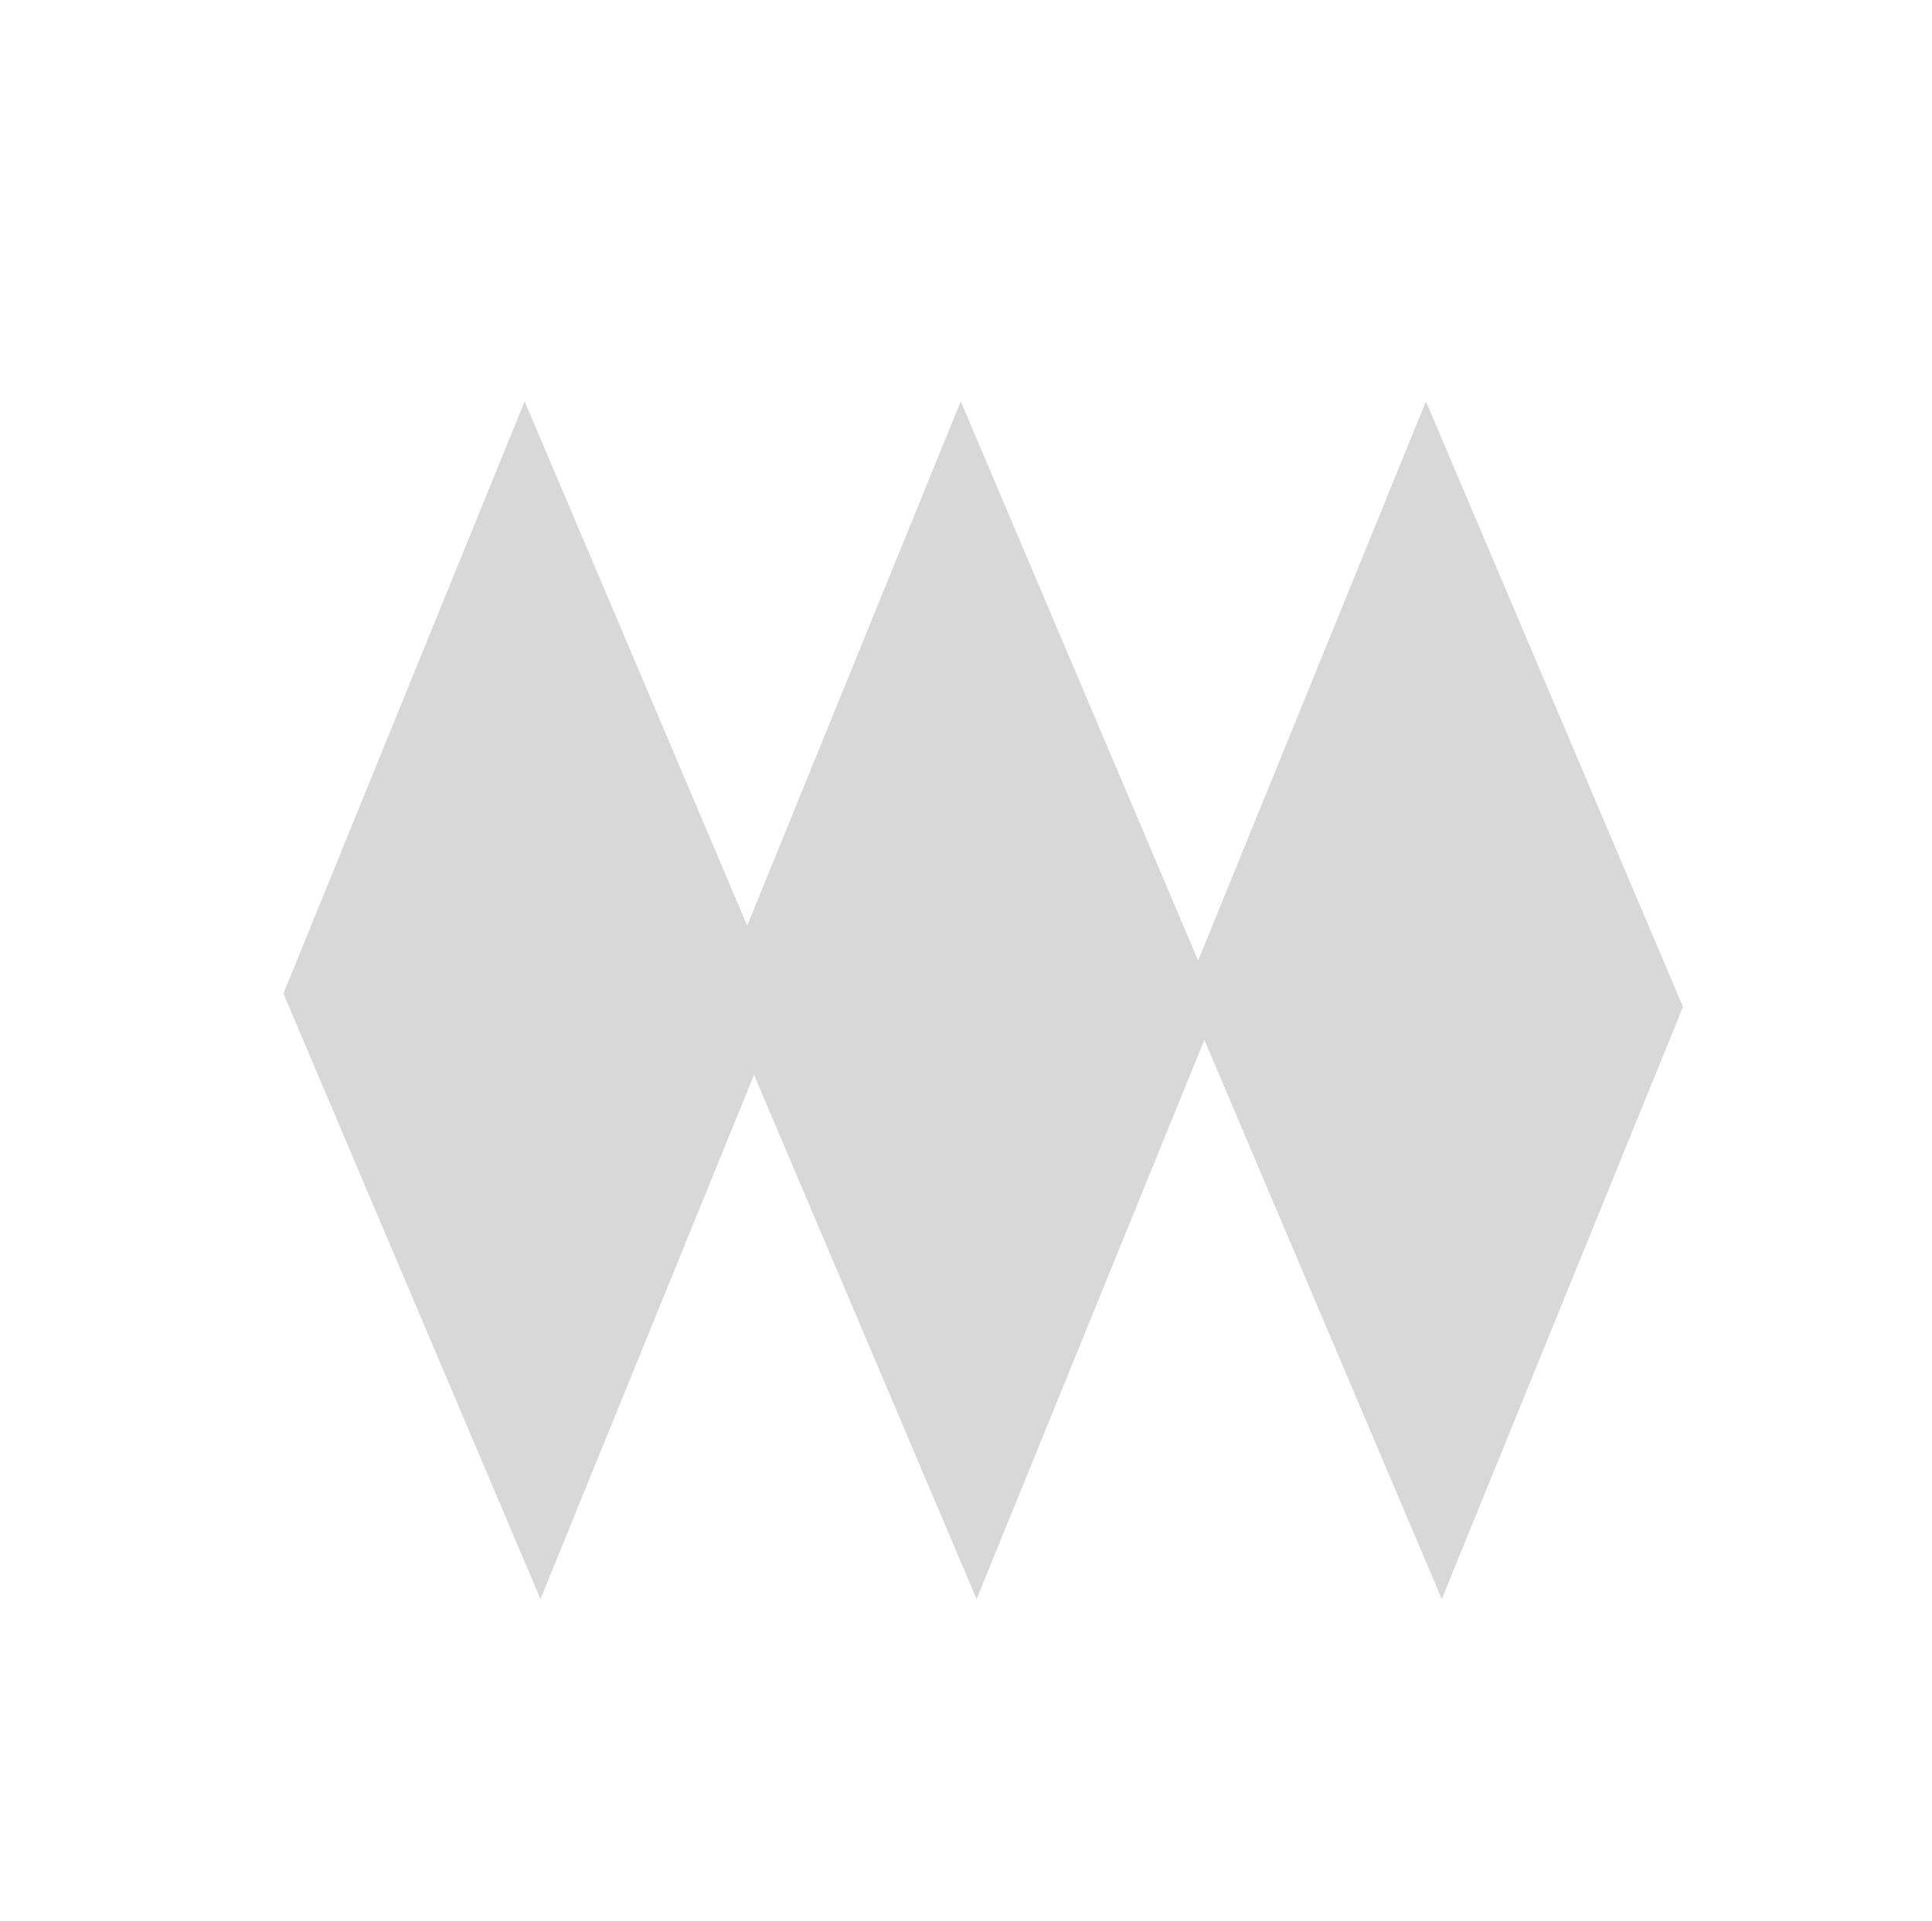
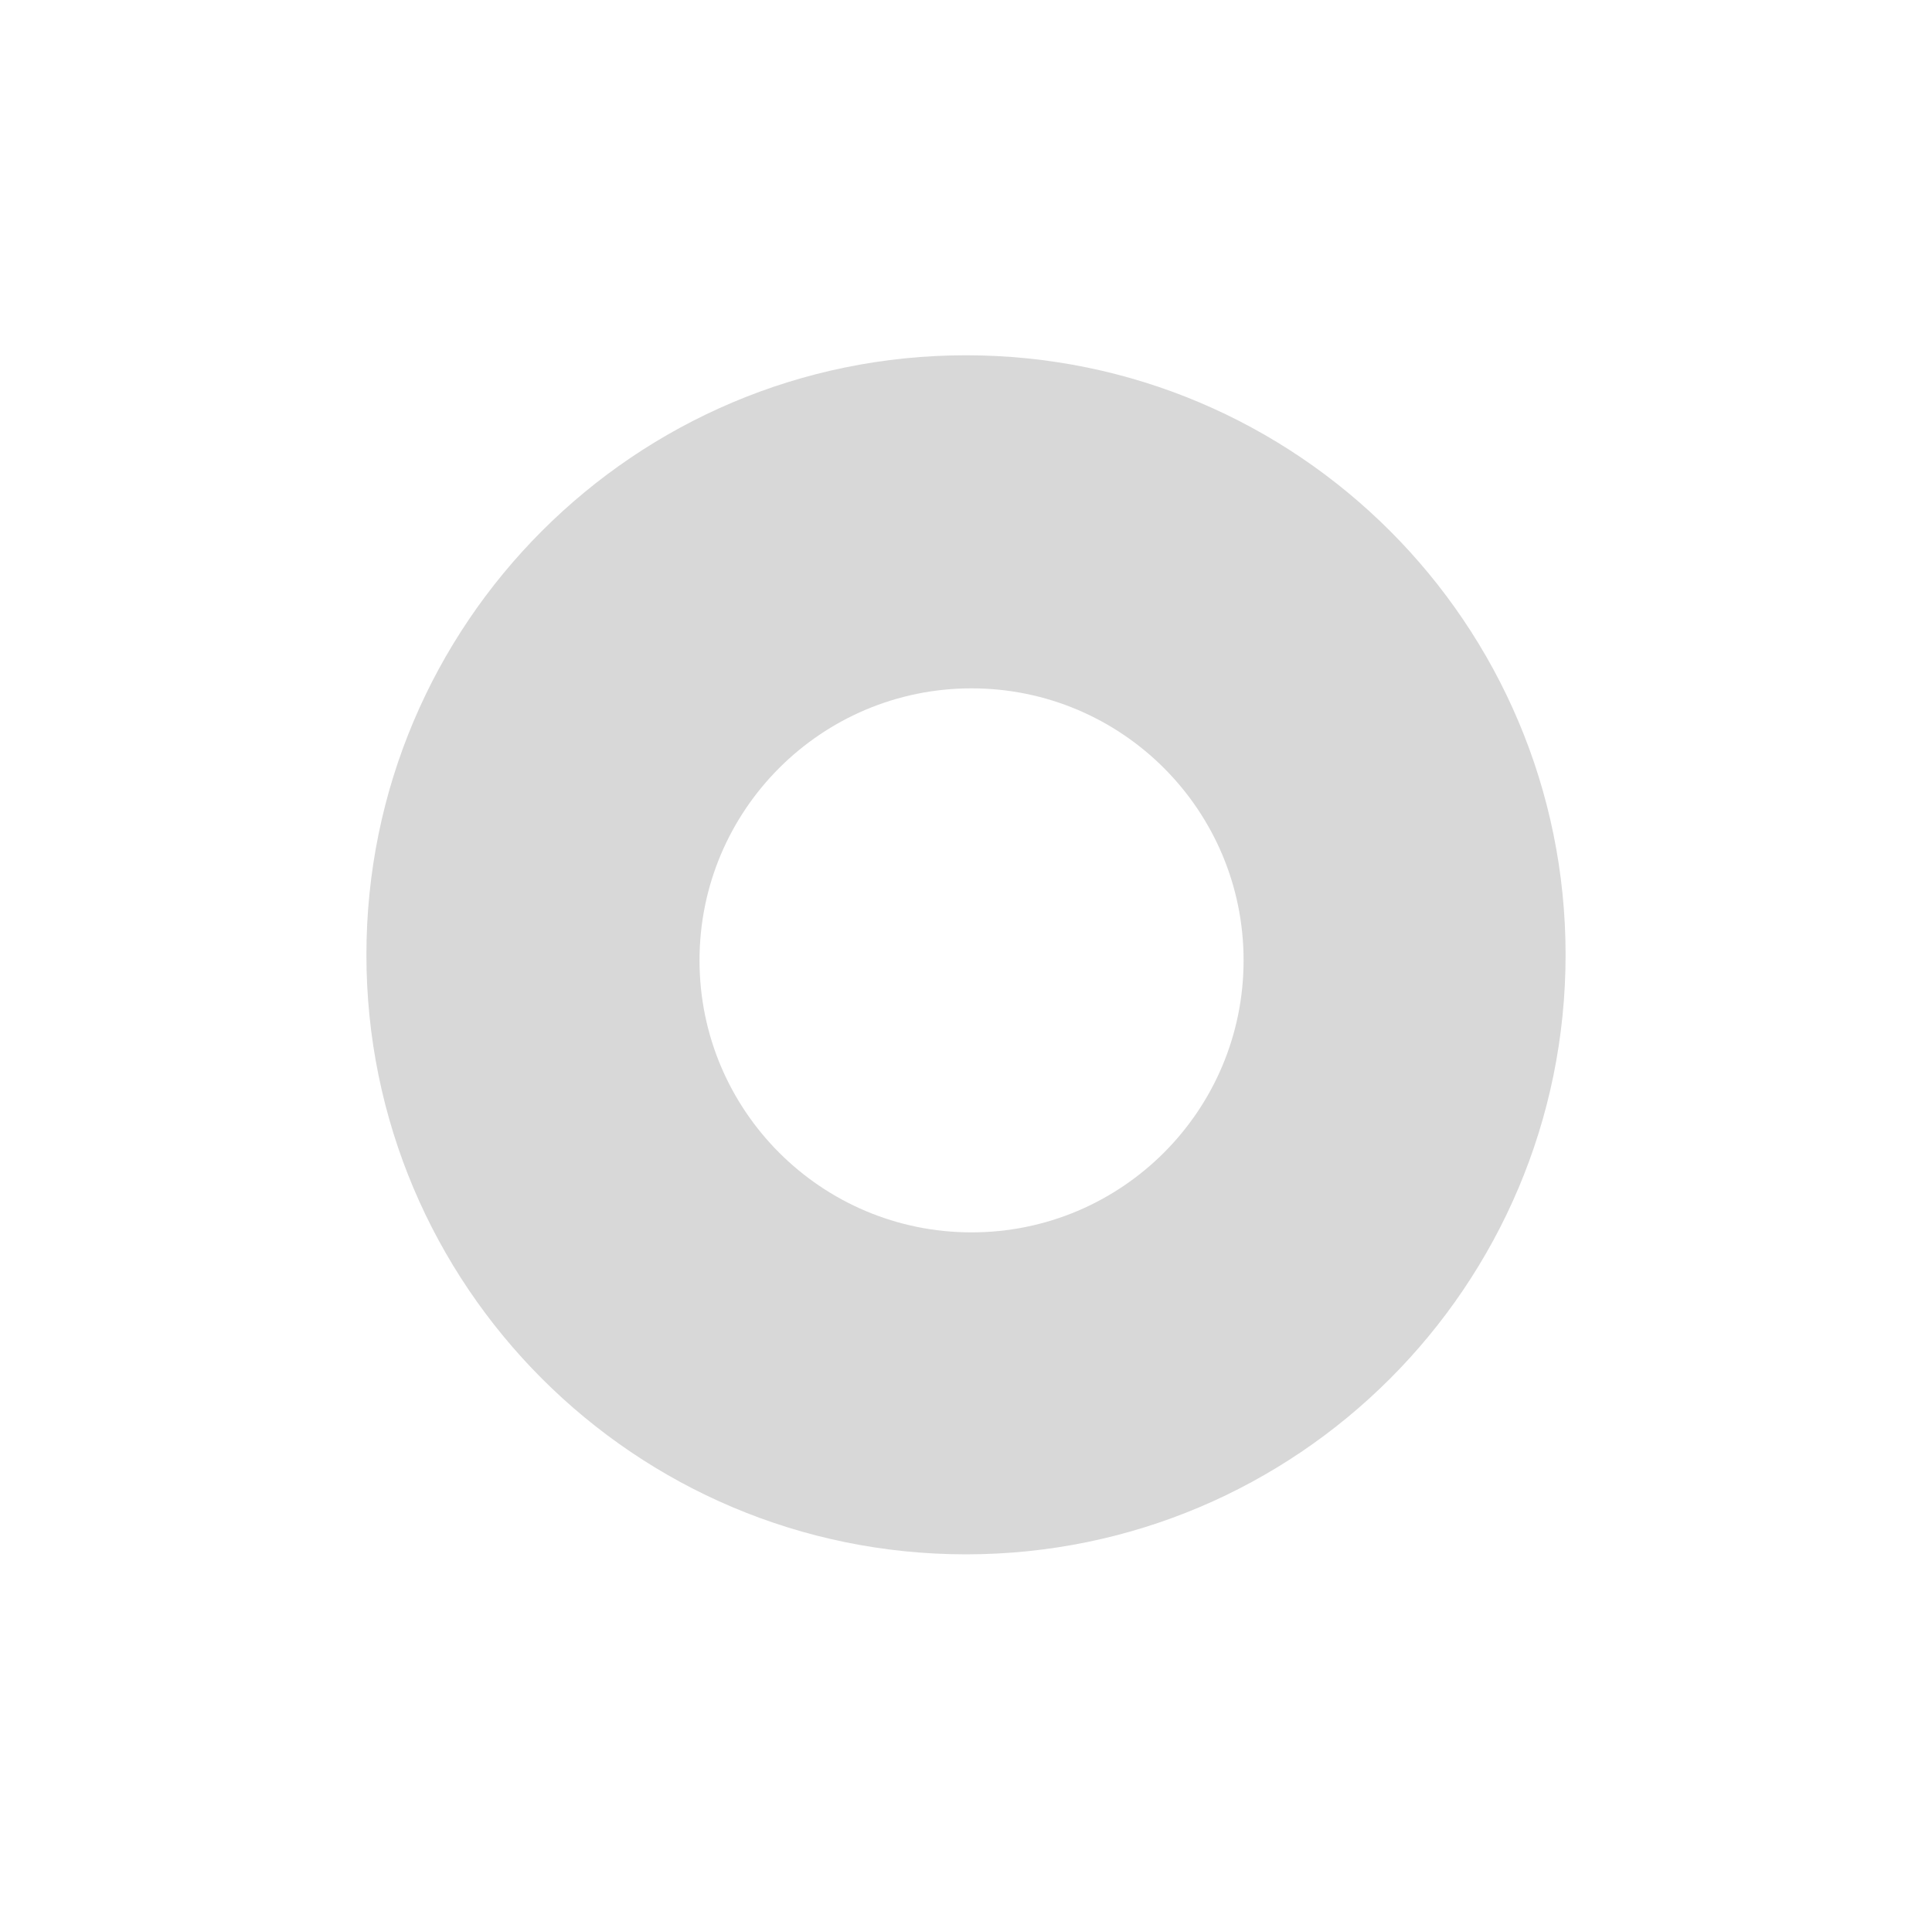
<svg xmlns="http://www.w3.org/2000/svg" width="174px" height="173px" viewBox="0 0 174 173" version="1.1">
  <g id="Podcast-Randomizer" stroke="none" stroke-width="1" fill="none" fill-rule="evenodd">
-     <g id="Shapes" transform="translate(-978, -344)">
-       <g id="Group-3" transform="translate(987.831, 380.0903)" fill="#D8D8D8">
-         <polygon id="Polygon-Copy-4" transform="translate(38.13237, 54) rotate(112) translate(-38.13237, -54) " points="30.283 32.971 87.877 33.133 45.981 75.029 -11.612 74.867" />
-         <polygon id="Polygon-Copy-5" transform="translate(77.40962, 54) rotate(112) translate(-77.40962, -54) " points="69.561 32.971 127.154 33.133 85.259 75.029 27.665 74.867" />
-         <polygon id="Polygon-Copy-6" transform="translate(119.3054, 54) rotate(112) translate(-119.3054, -54) " points="111.456 32.971 169.05 33.133 127.154 75.029 69.561 74.867" />
-       </g>
-       <g id="Group-9" transform="translate(557, 124)" />
+     <g id="Shapes" transform="translate(-660, -564)">
+       <path d="M747,596 C776.823,596 801,620.177 801,650 C801,679.823 776.823,704 747,704 C717.177,704 693,679.823 693,650 C693,620.177 717.177,596 747,596 Z M747.5,626 C733.969,626 723,636.969 723,650.5 C723,664.031 733.969,675 747.5,675 C761.031,675 772,664.031 772,650.5 C772,636.969 761.031,626 747.5,626 Z" id="Combined-Shape" fill="#D8D8D8" />
+       <g id="Group-9" transform="translate(450, 124)" />
    </g>
  </g>
</svg>
